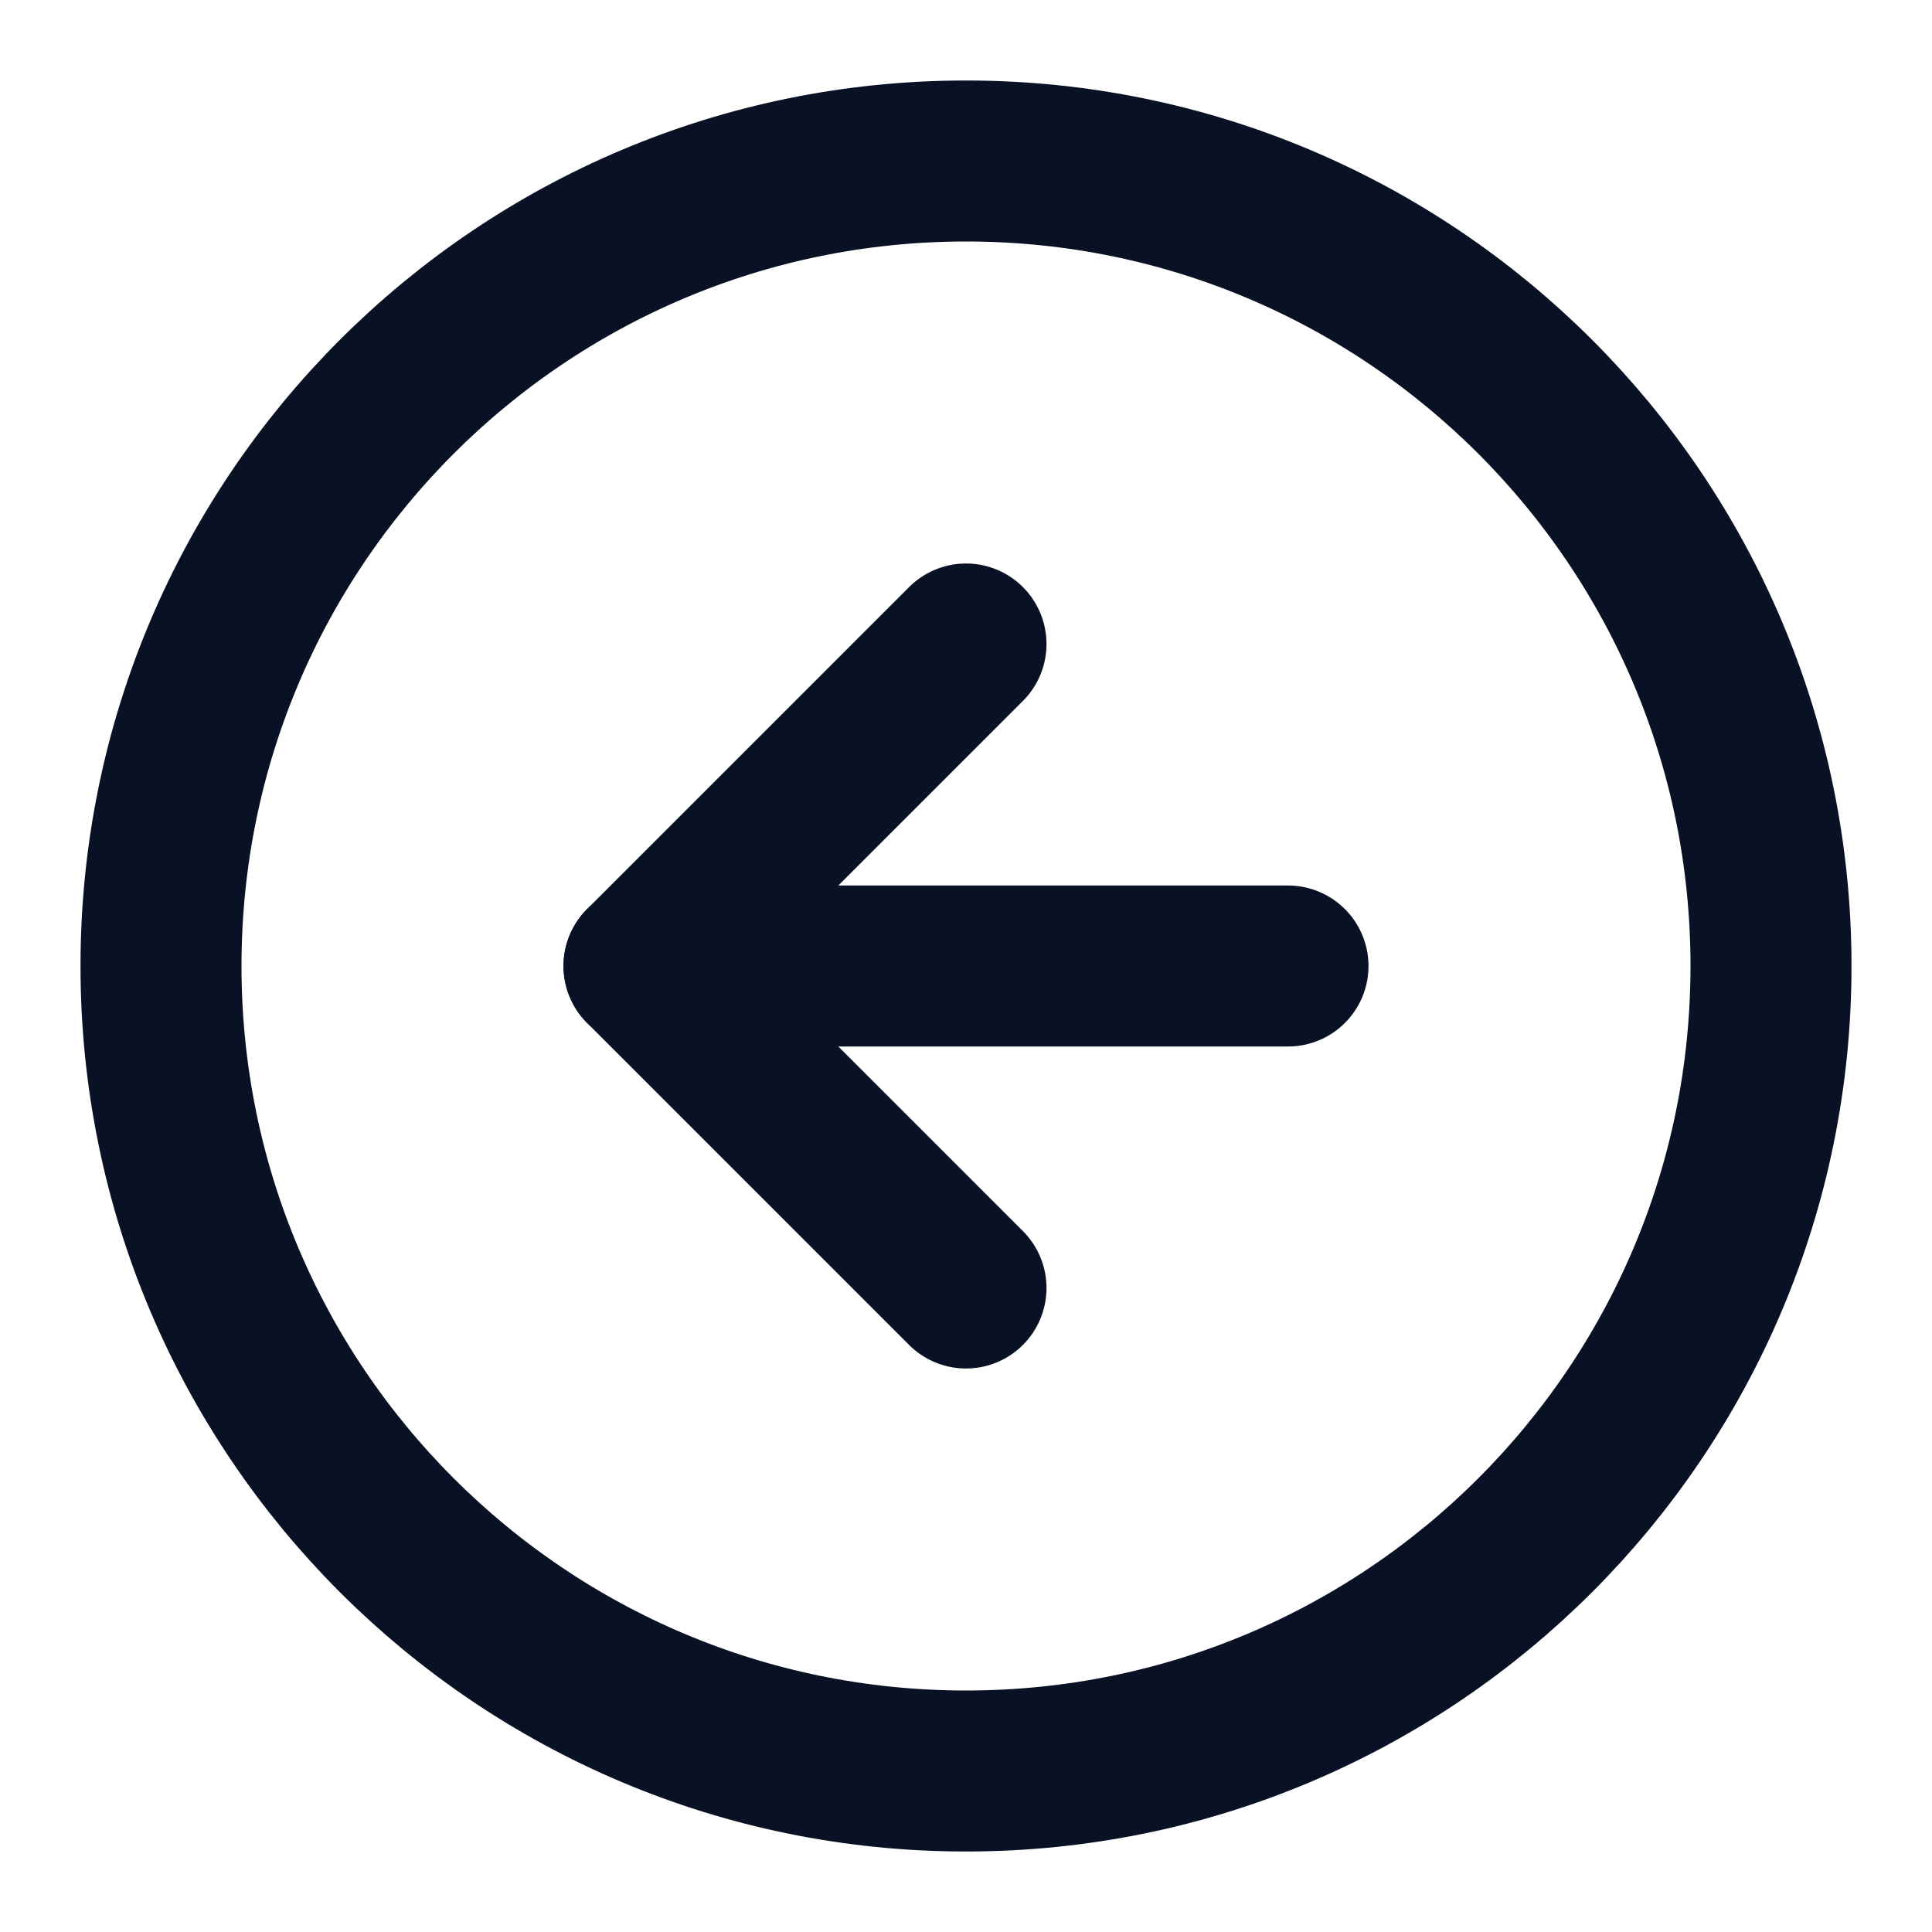
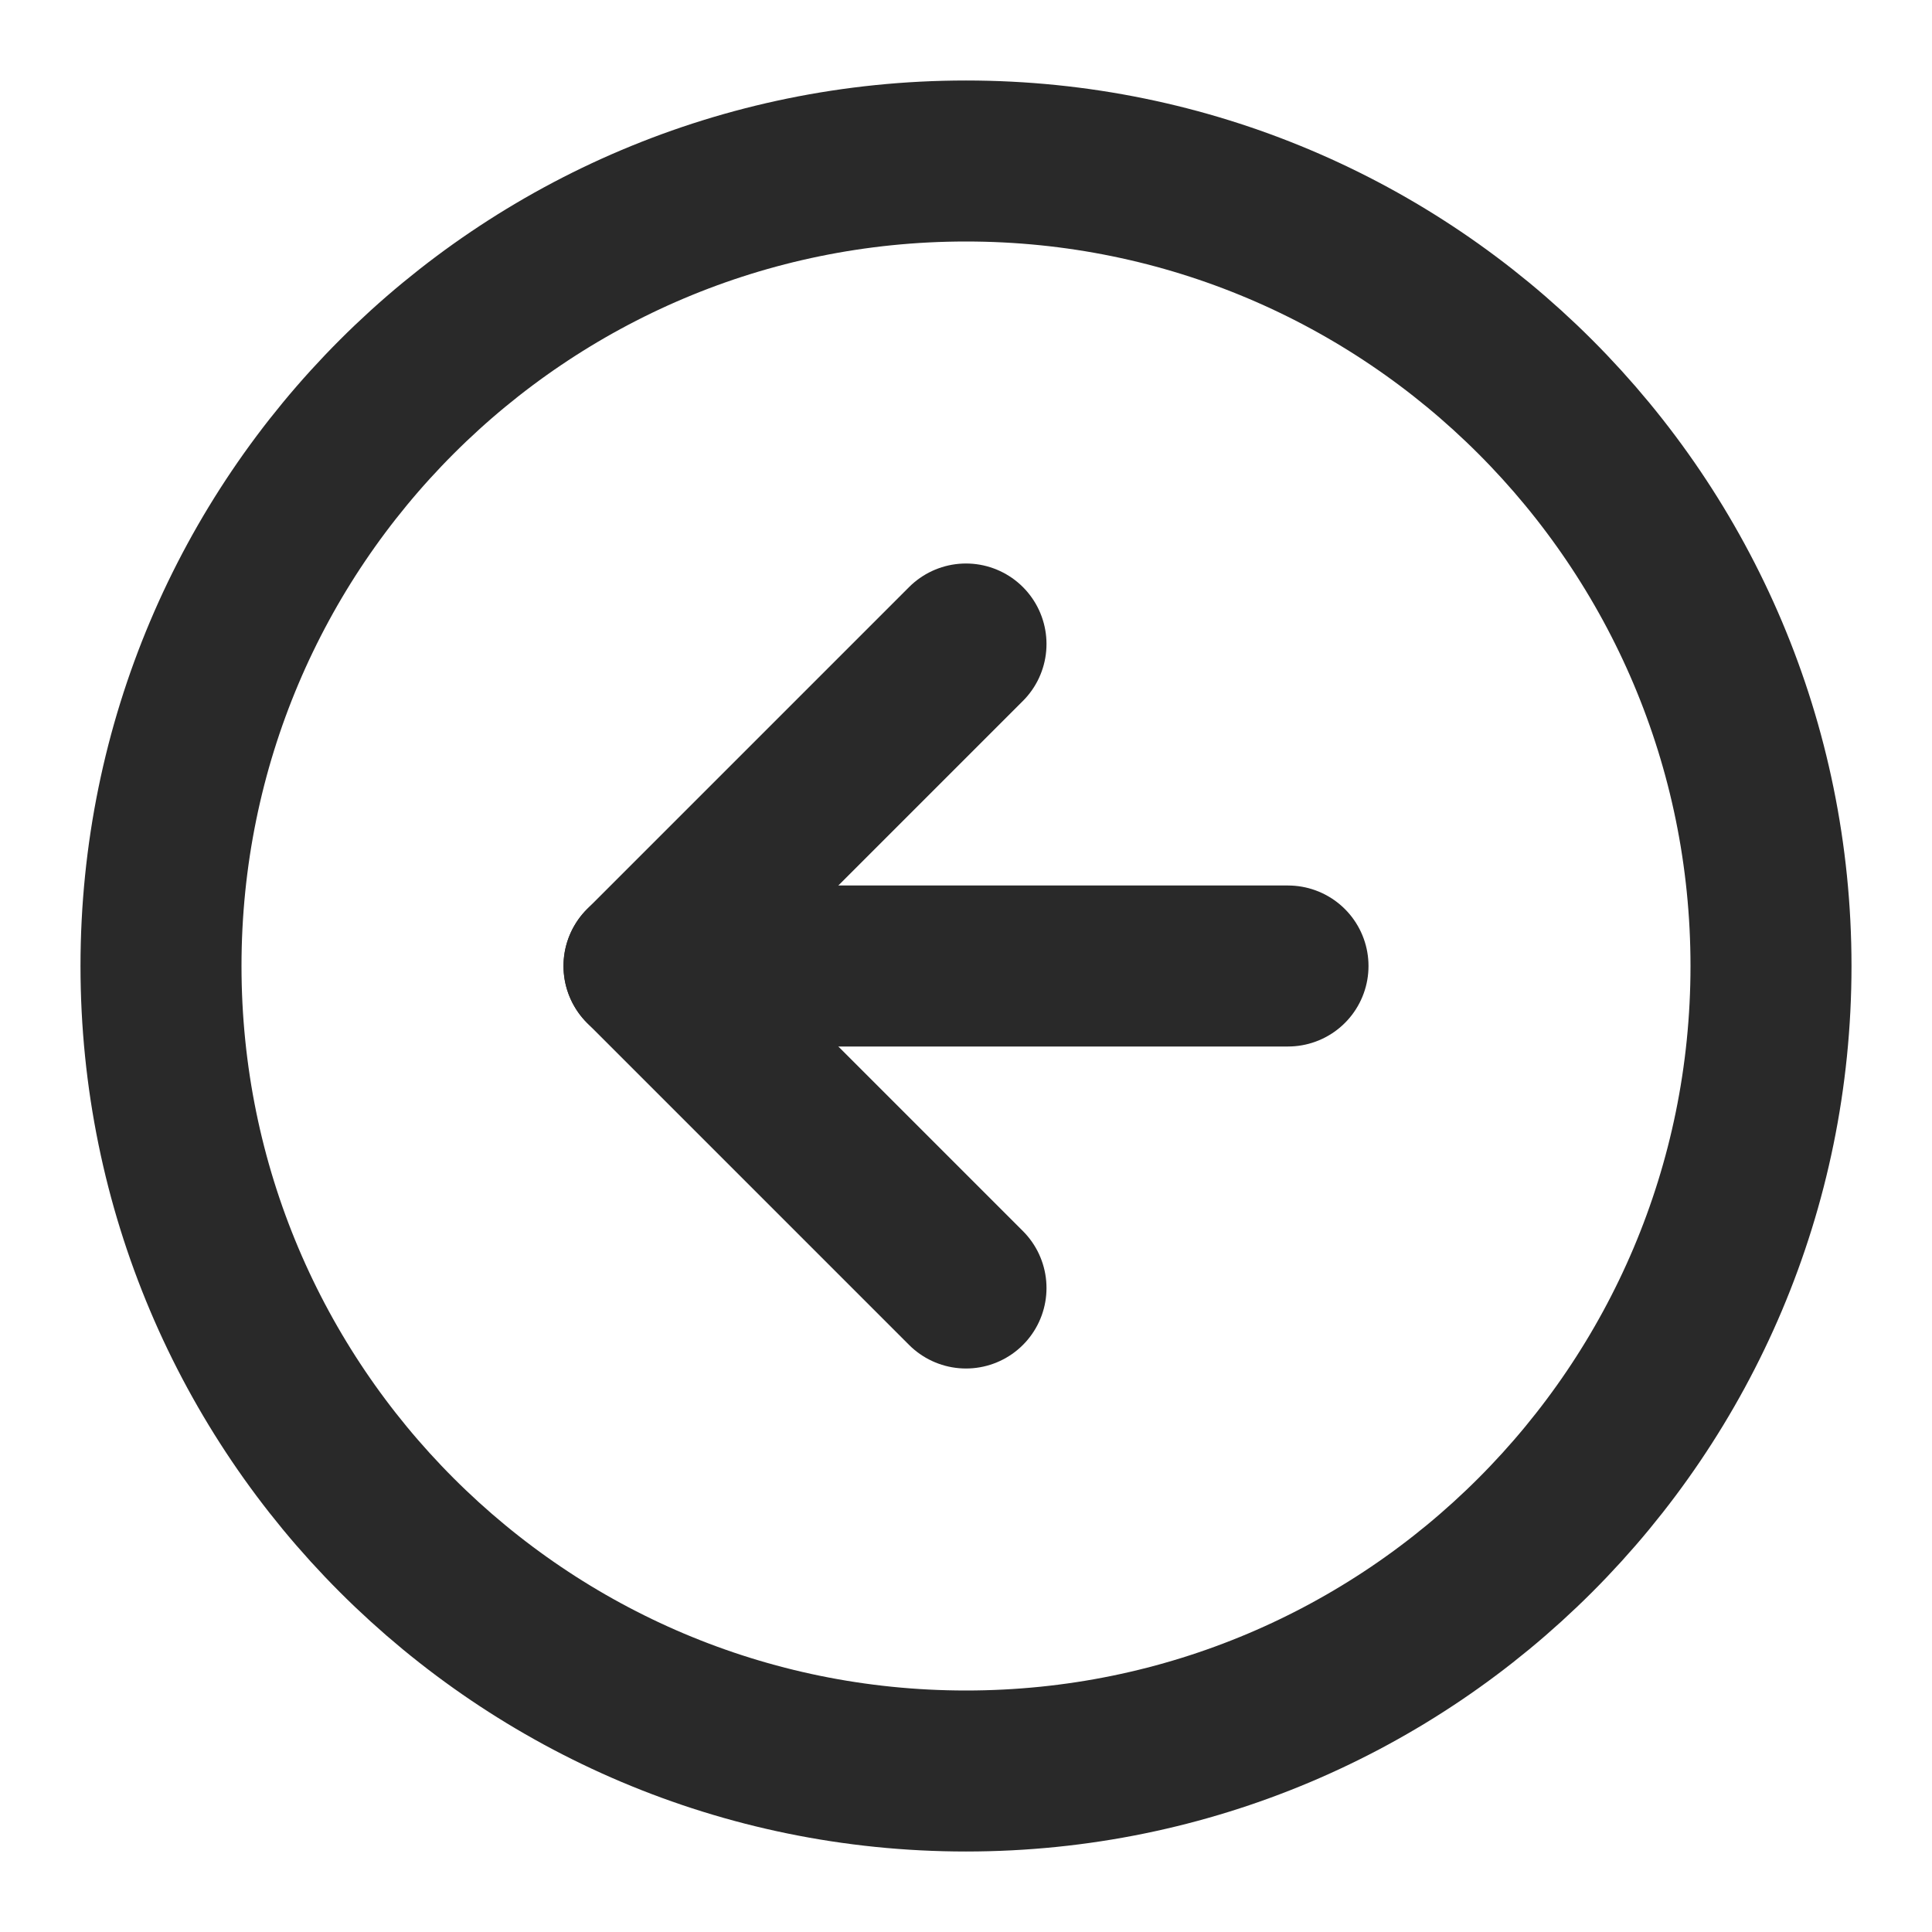
- <svg xmlns="http://www.w3.org/2000/svg" width="24" height="24" viewBox="0 0 24 24" fill="none" stroke="#091225" stroke-width="2" stroke-linecap="round" stroke-linejoin="round" class="feather feather-arrow-left-circle">
+ <svg xmlns="http://www.w3.org/2000/svg" width="24" height="24" viewBox="0 0 24 24" fill="none" stroke="#292929" stroke-width="2" stroke-linecap="round" stroke-linejoin="round" class="feather feather-arrow-left-circle">
  <circle cx="12" cy="12" r="10" />
  <polyline points="12 8 8 12 12 16" />
  <line x1="16" y1="12" x2="8" y2="12" />
</svg>
